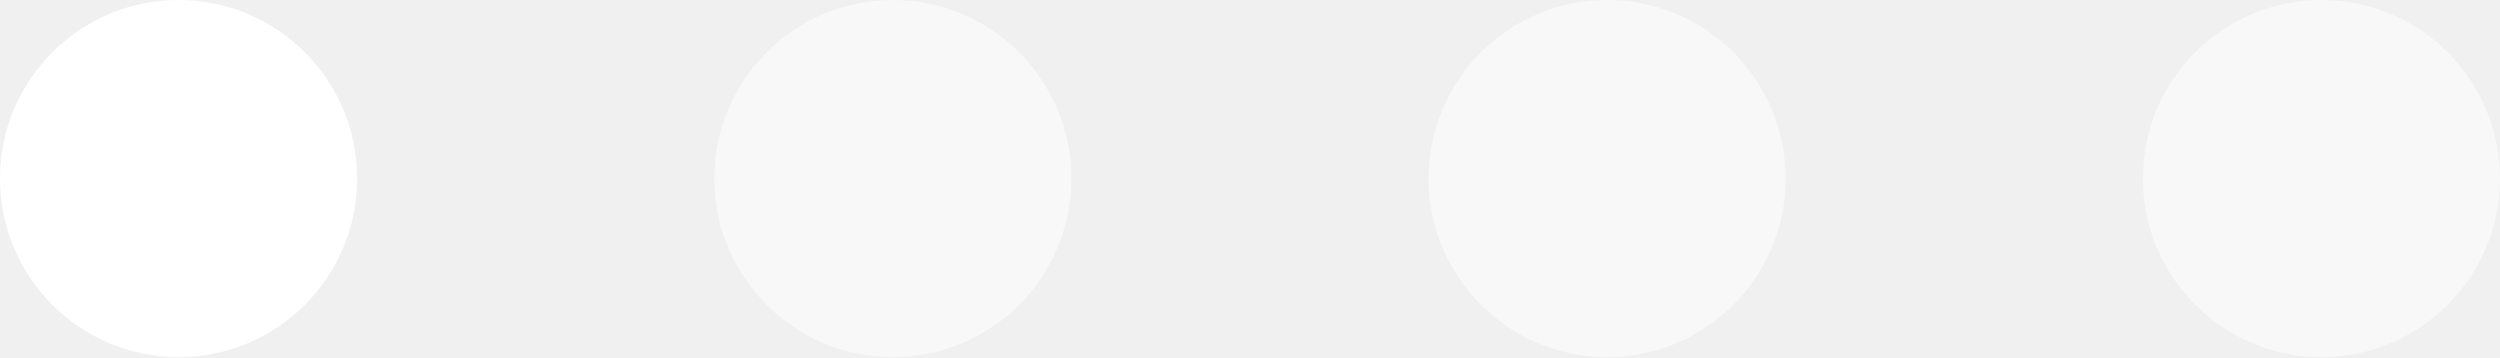
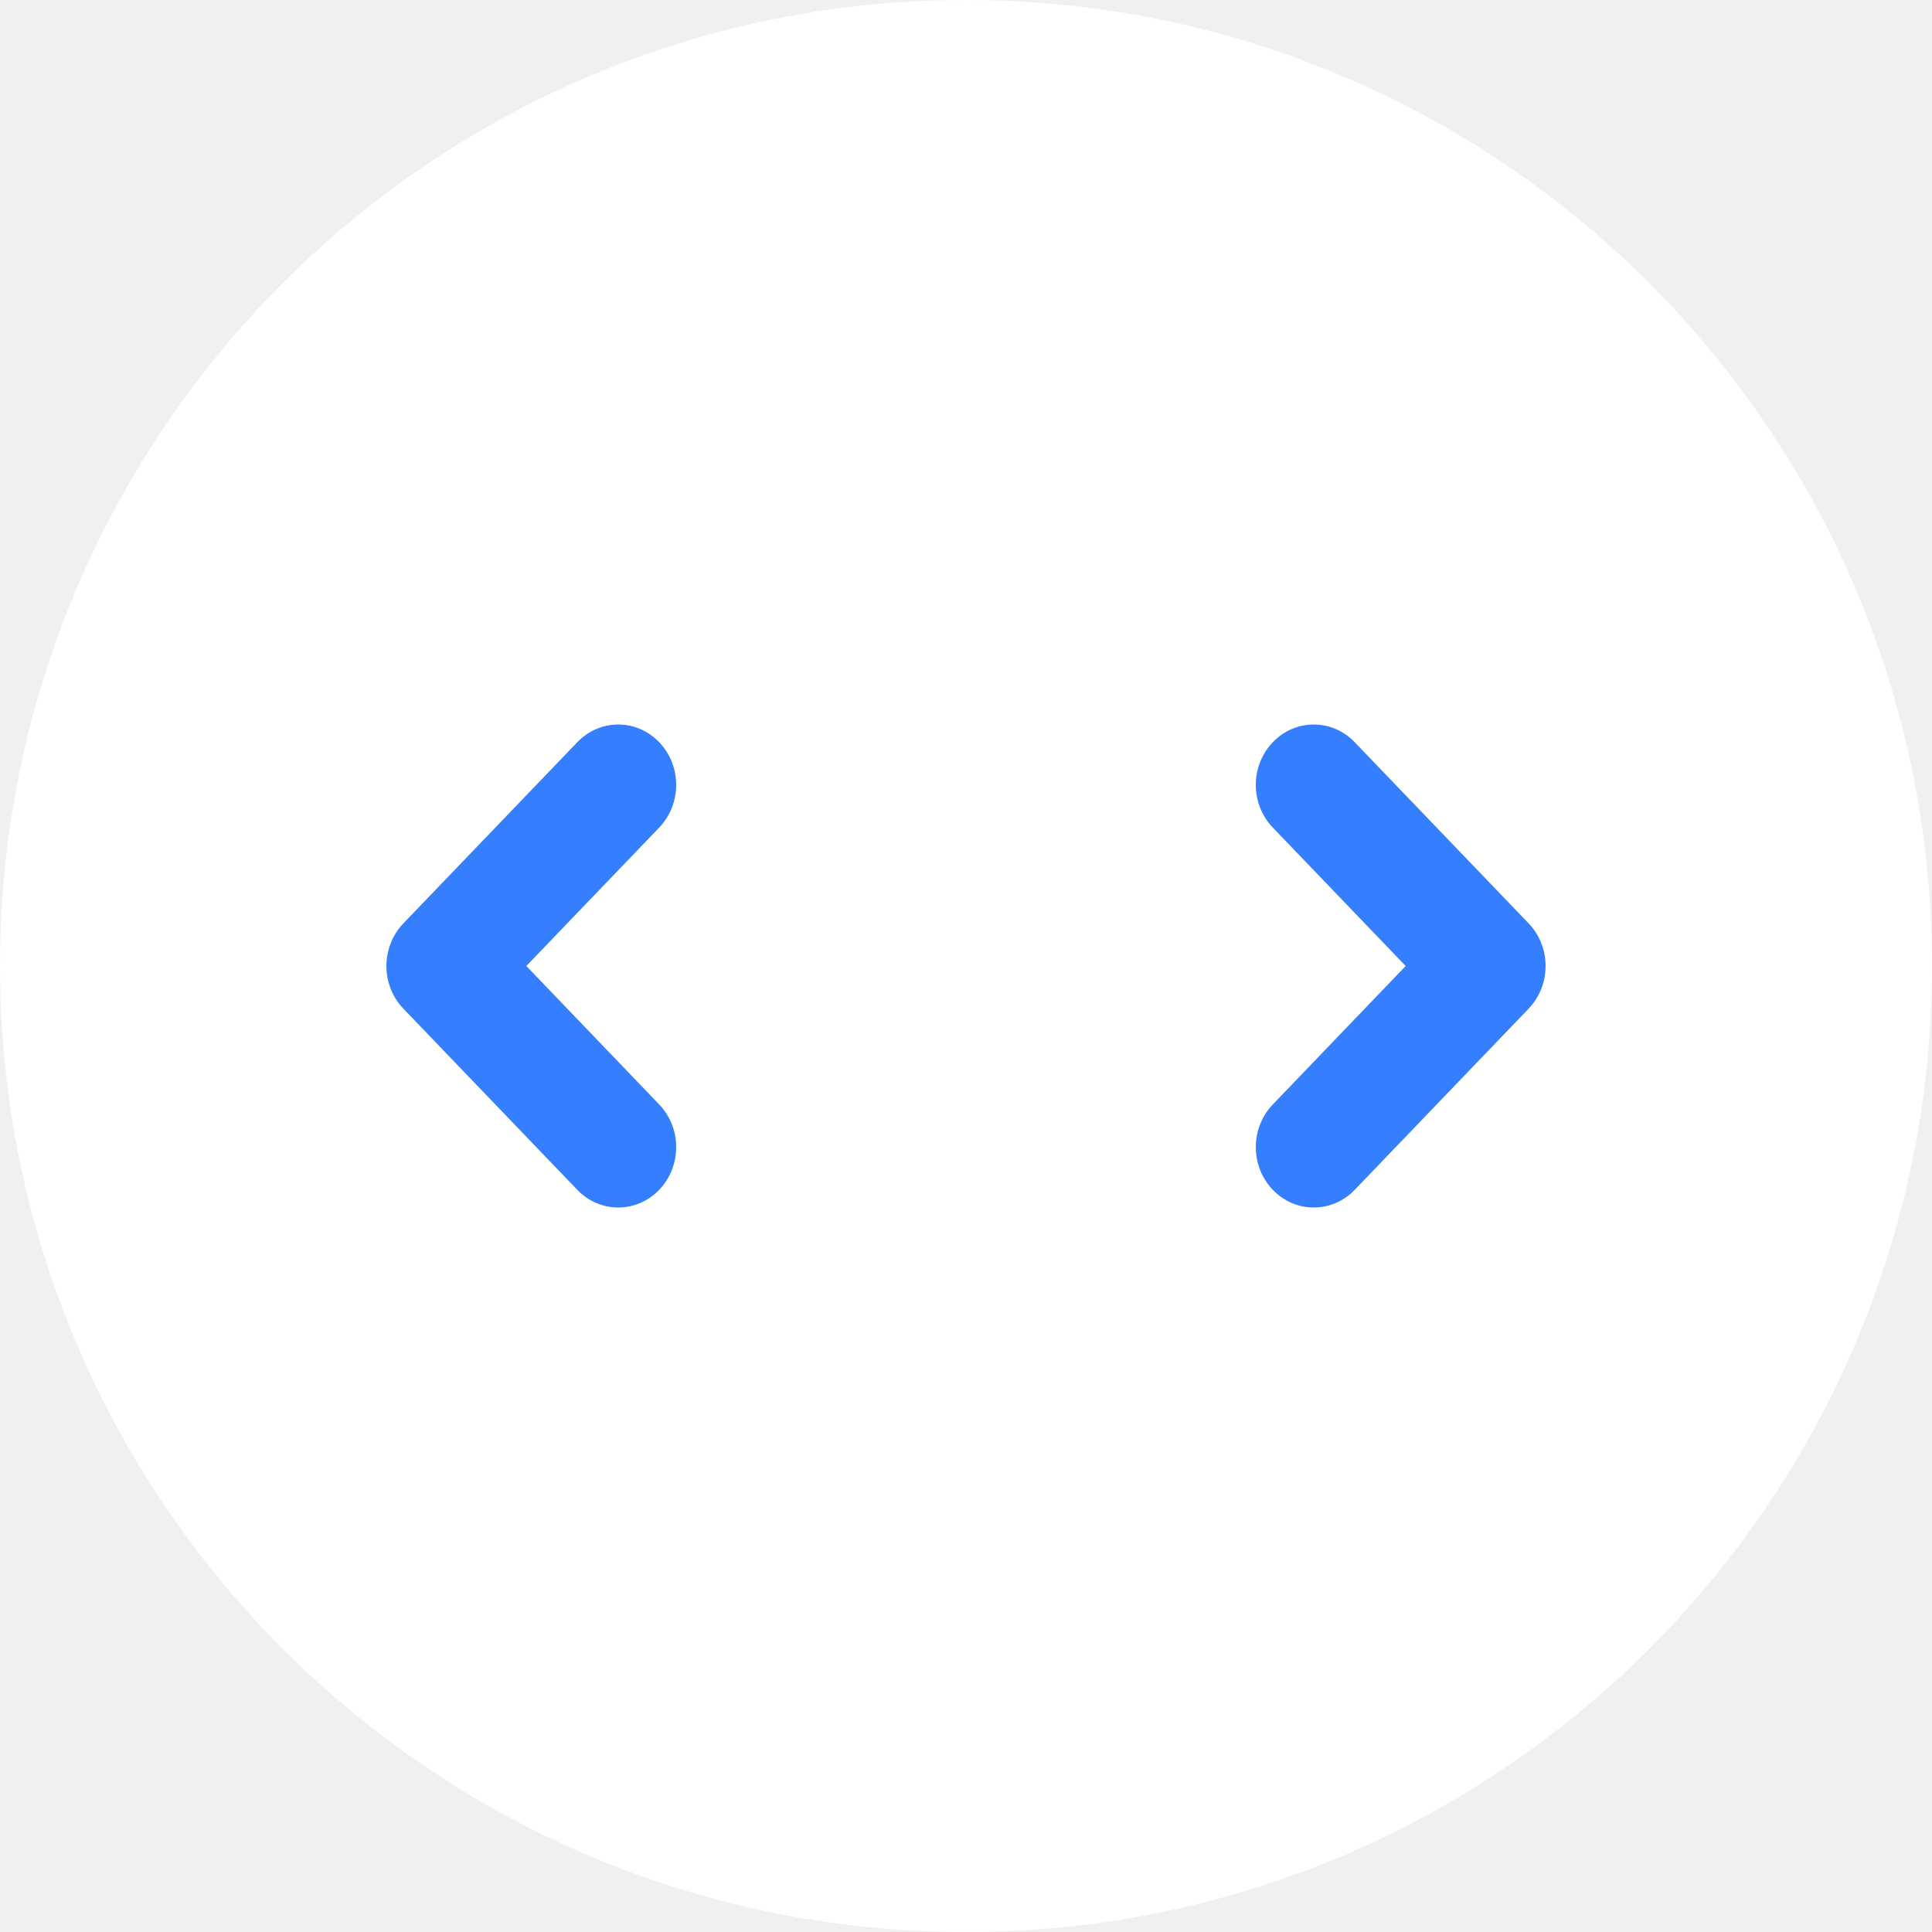
- <svg xmlns="http://www.w3.org/2000/svg" width="56" height="8" viewBox="0 0 56 8" fill="none">
-   <circle cx="4" cy="4" r="4" fill="white" />
-   <circle cx="20" cy="4" r="4" fill="white" fill-opacity="0.5" />
-   <circle cx="36" cy="4" r="4" fill="white" fill-opacity="0.5" />
-   <circle cx="52" cy="4" r="4" fill="white" fill-opacity="0.5" />
+ <svg xmlns="http://www.w3.org/2000/svg" width="40" height="40" viewBox="0 0 40 40" fill="none">
+   <path d="M40 20C40 31.046 31.046 40 20 40C8.954 40 0 31.046 0 20C0 8.954 8.954 0 20 0C31.046 0 40 8.954 40 20Z" fill="white" />
+   <path d="M31.648 19.117C32.117 19.605 32.117 20.395 31.648 20.884L28.048 24.634C27.814 24.878 27.507 25 27.2 25C26.893 25 26.586 24.878 26.352 24.634C25.883 24.145 25.883 23.355 26.352 22.867L29.103 20L26.352 17.134C25.883 16.645 25.883 15.855 26.352 15.367C26.821 14.878 27.579 14.878 28.048 15.367L31.648 19.117Z" fill="#357EFE" />
+   <path d="M13.648 17.134L10.897 20L13.648 22.867C14.117 23.355 14.117 24.145 13.648 24.634C13.414 24.878 13.107 25 12.8 25C12.493 25 12.185 24.878 11.952 24.634L8.352 20.884C7.883 20.395 7.883 19.605 8.352 19.117L11.952 15.367C12.421 14.878 13.179 14.878 13.648 15.367C14.117 15.855 14.117 16.645 13.648 17.134Z" fill="#357EFE" />
</svg>
